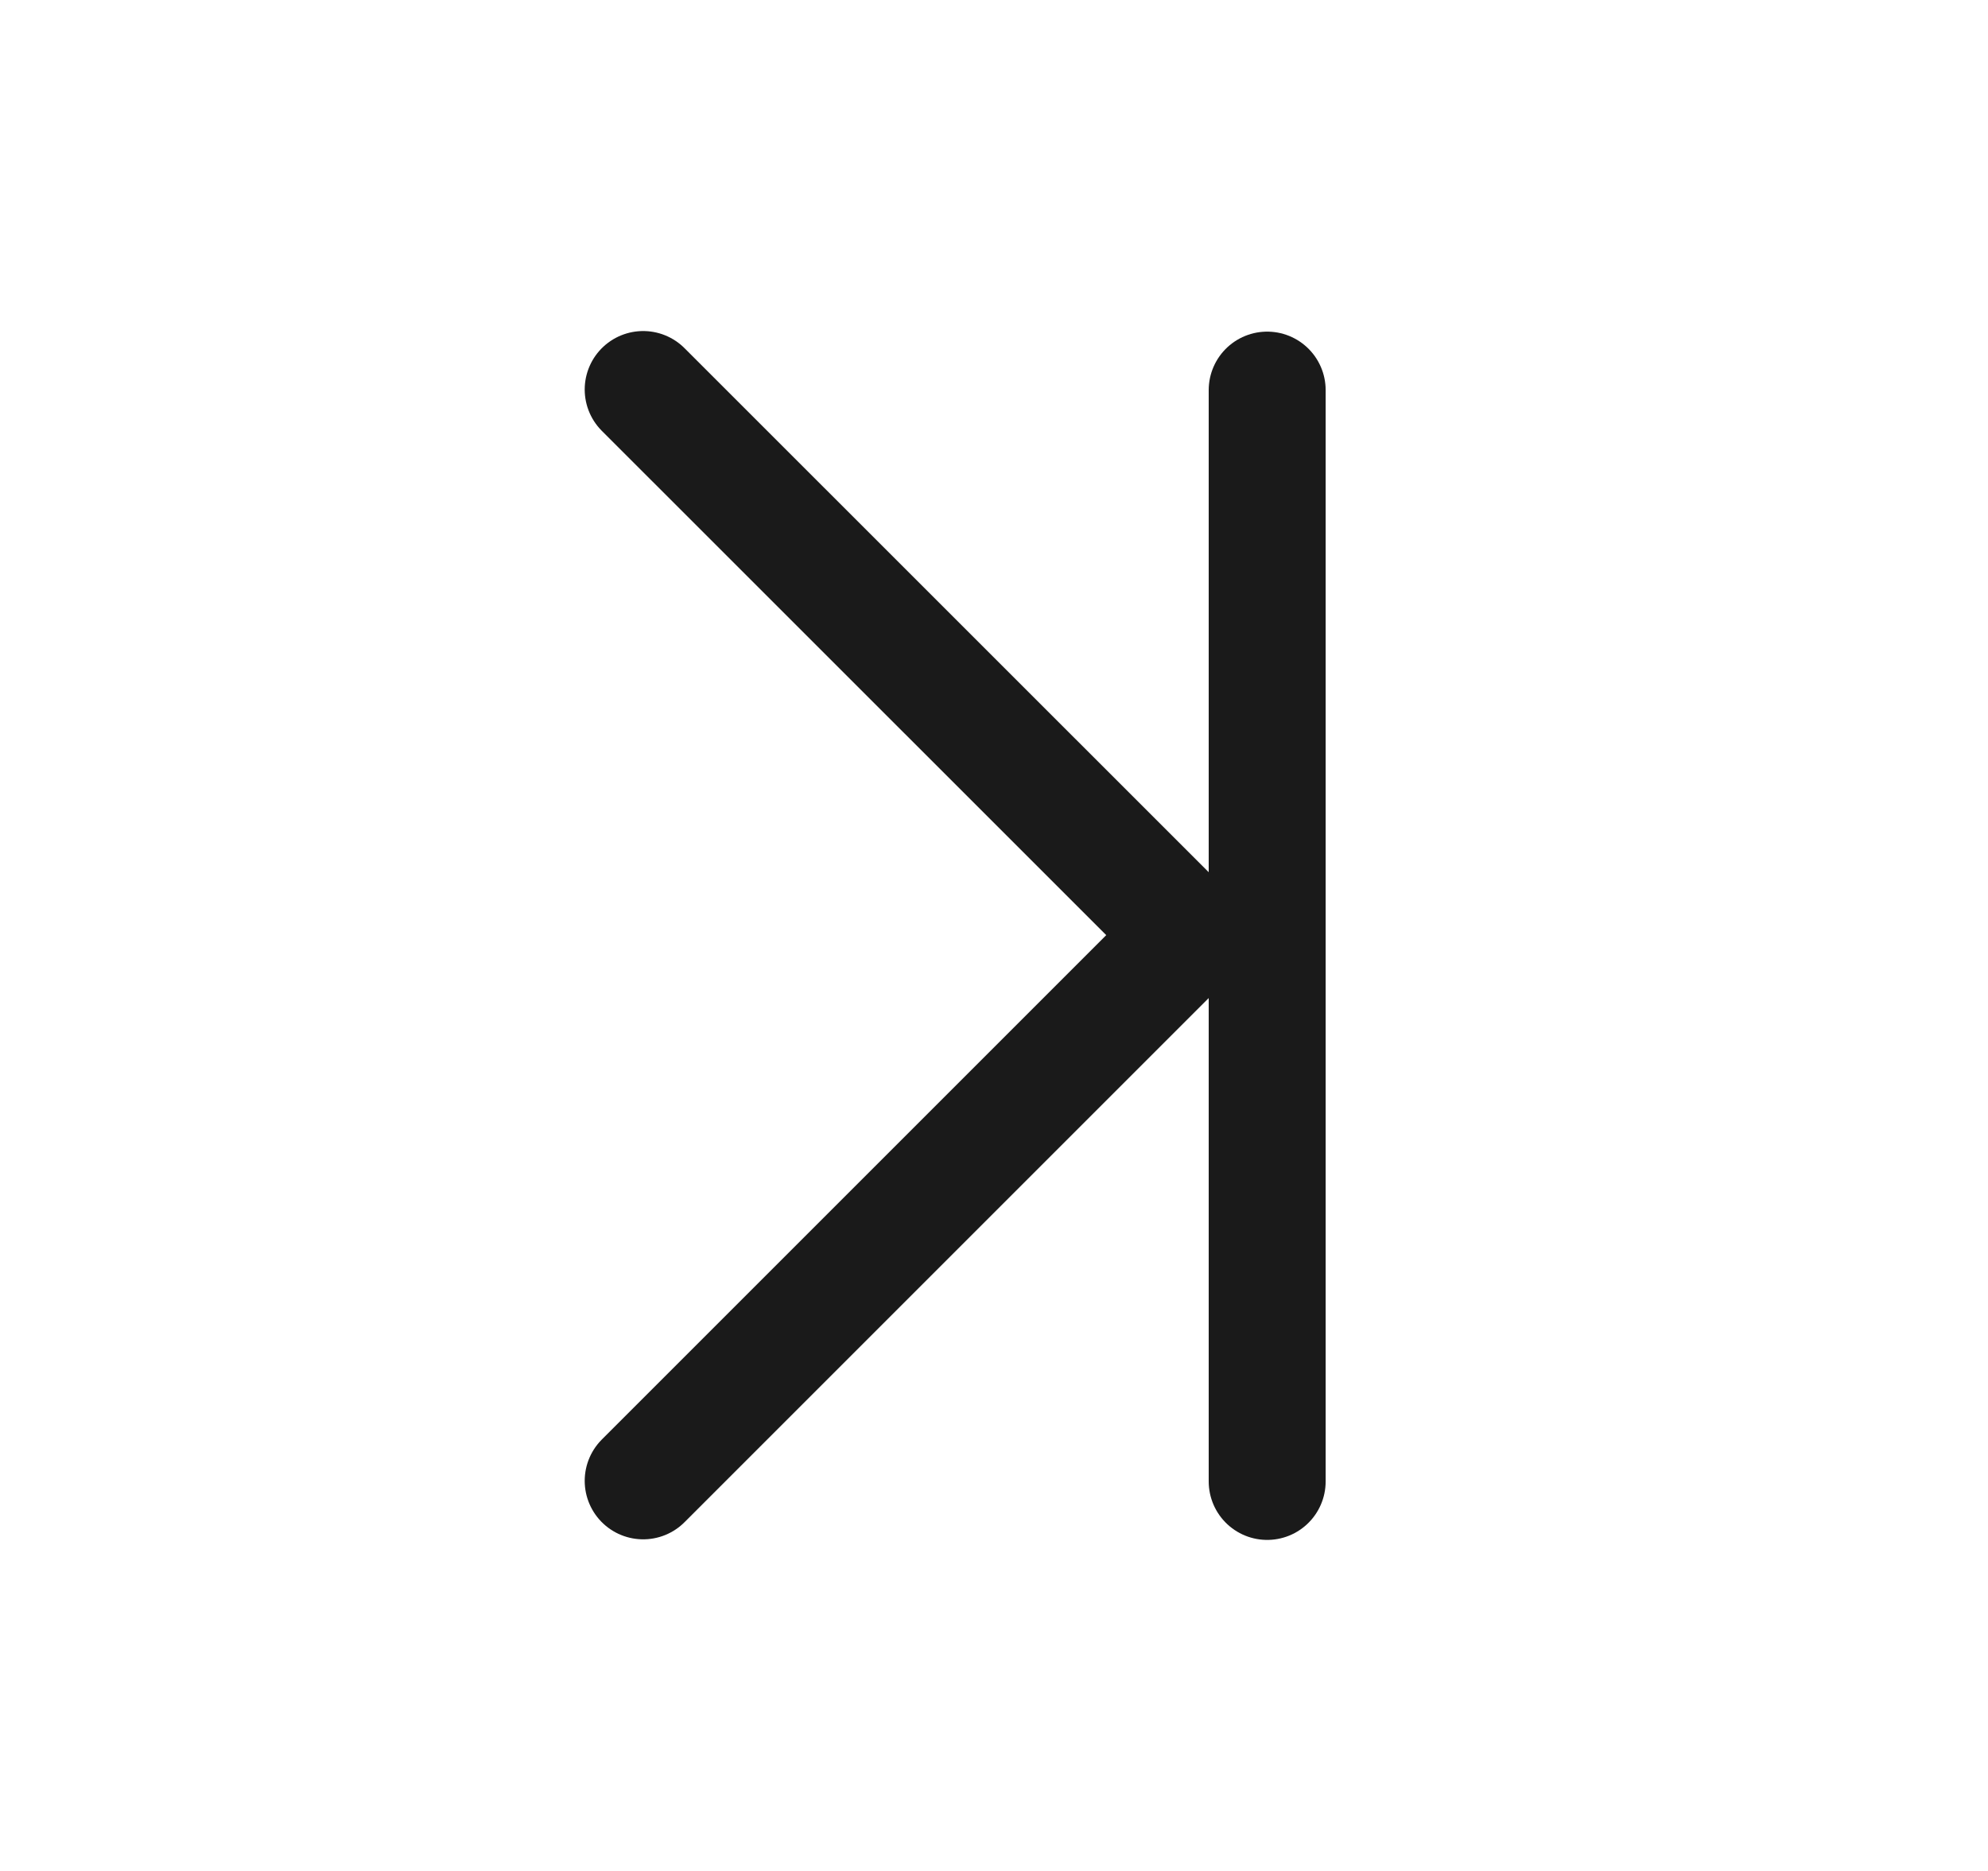
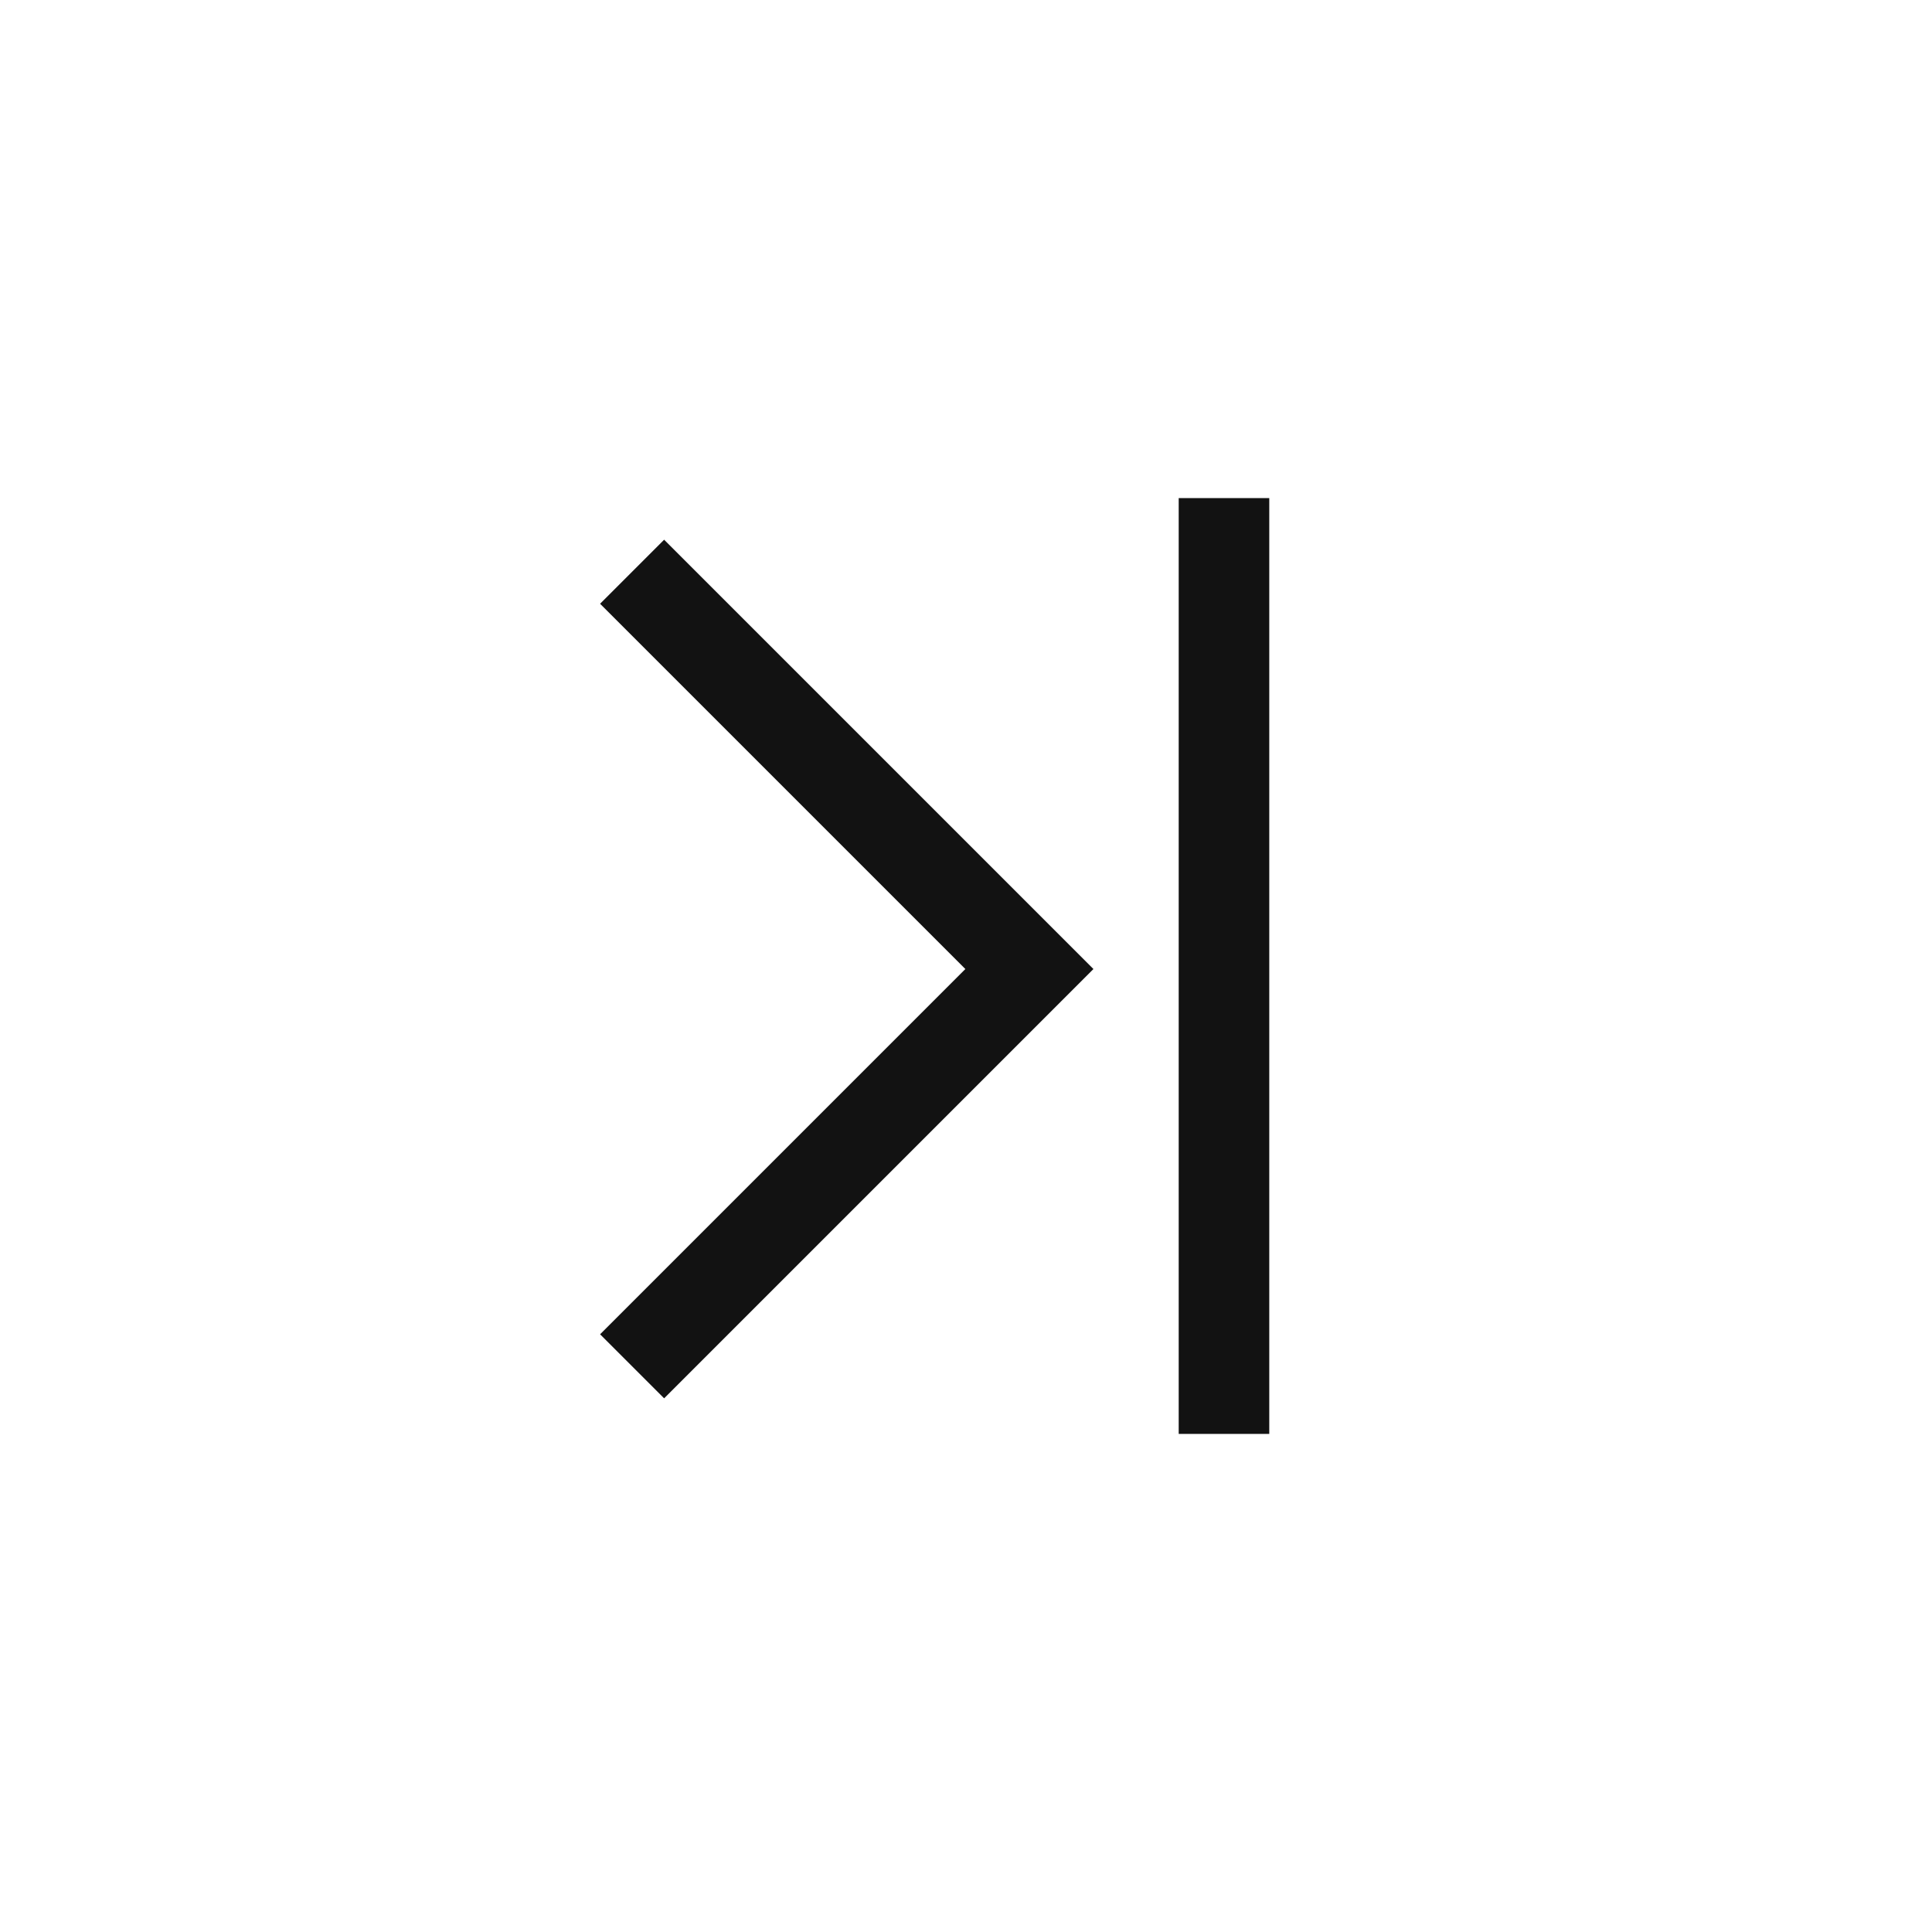
- <svg xmlns="http://www.w3.org/2000/svg" width="17" height="16" viewBox="0 0 17 16" fill="none">
-   <path d="M5.5 3.331L10.167 7.997L5.5 12.664" stroke="#1A1A1A" stroke-linecap="round" stroke-linejoin="round" />
-   <path d="M10.836 3.336V12.669" stroke="#1A1A1A" stroke-linecap="round" stroke-linejoin="round" />
+ <svg xmlns="http://www.w3.org/2000/svg" width="32" height="32" viewBox="0 0 32 32" fill="none">
+   <g id="Foundation/Button/Icon">
+     <g id="Group 2147224620">
+       <path id="Arrow_M " d="M11 10L17.05 16.05L11 22.1" stroke="#121212" stroke-width="1.5" stroke-linecap="square" />
+       <path id="Vector 724" d="M20.273 9L20.273 23" stroke="#121212" stroke-width="1.5" stroke-linecap="square" stroke-linejoin="round" />
+     </g>
+   </g>
</svg>
